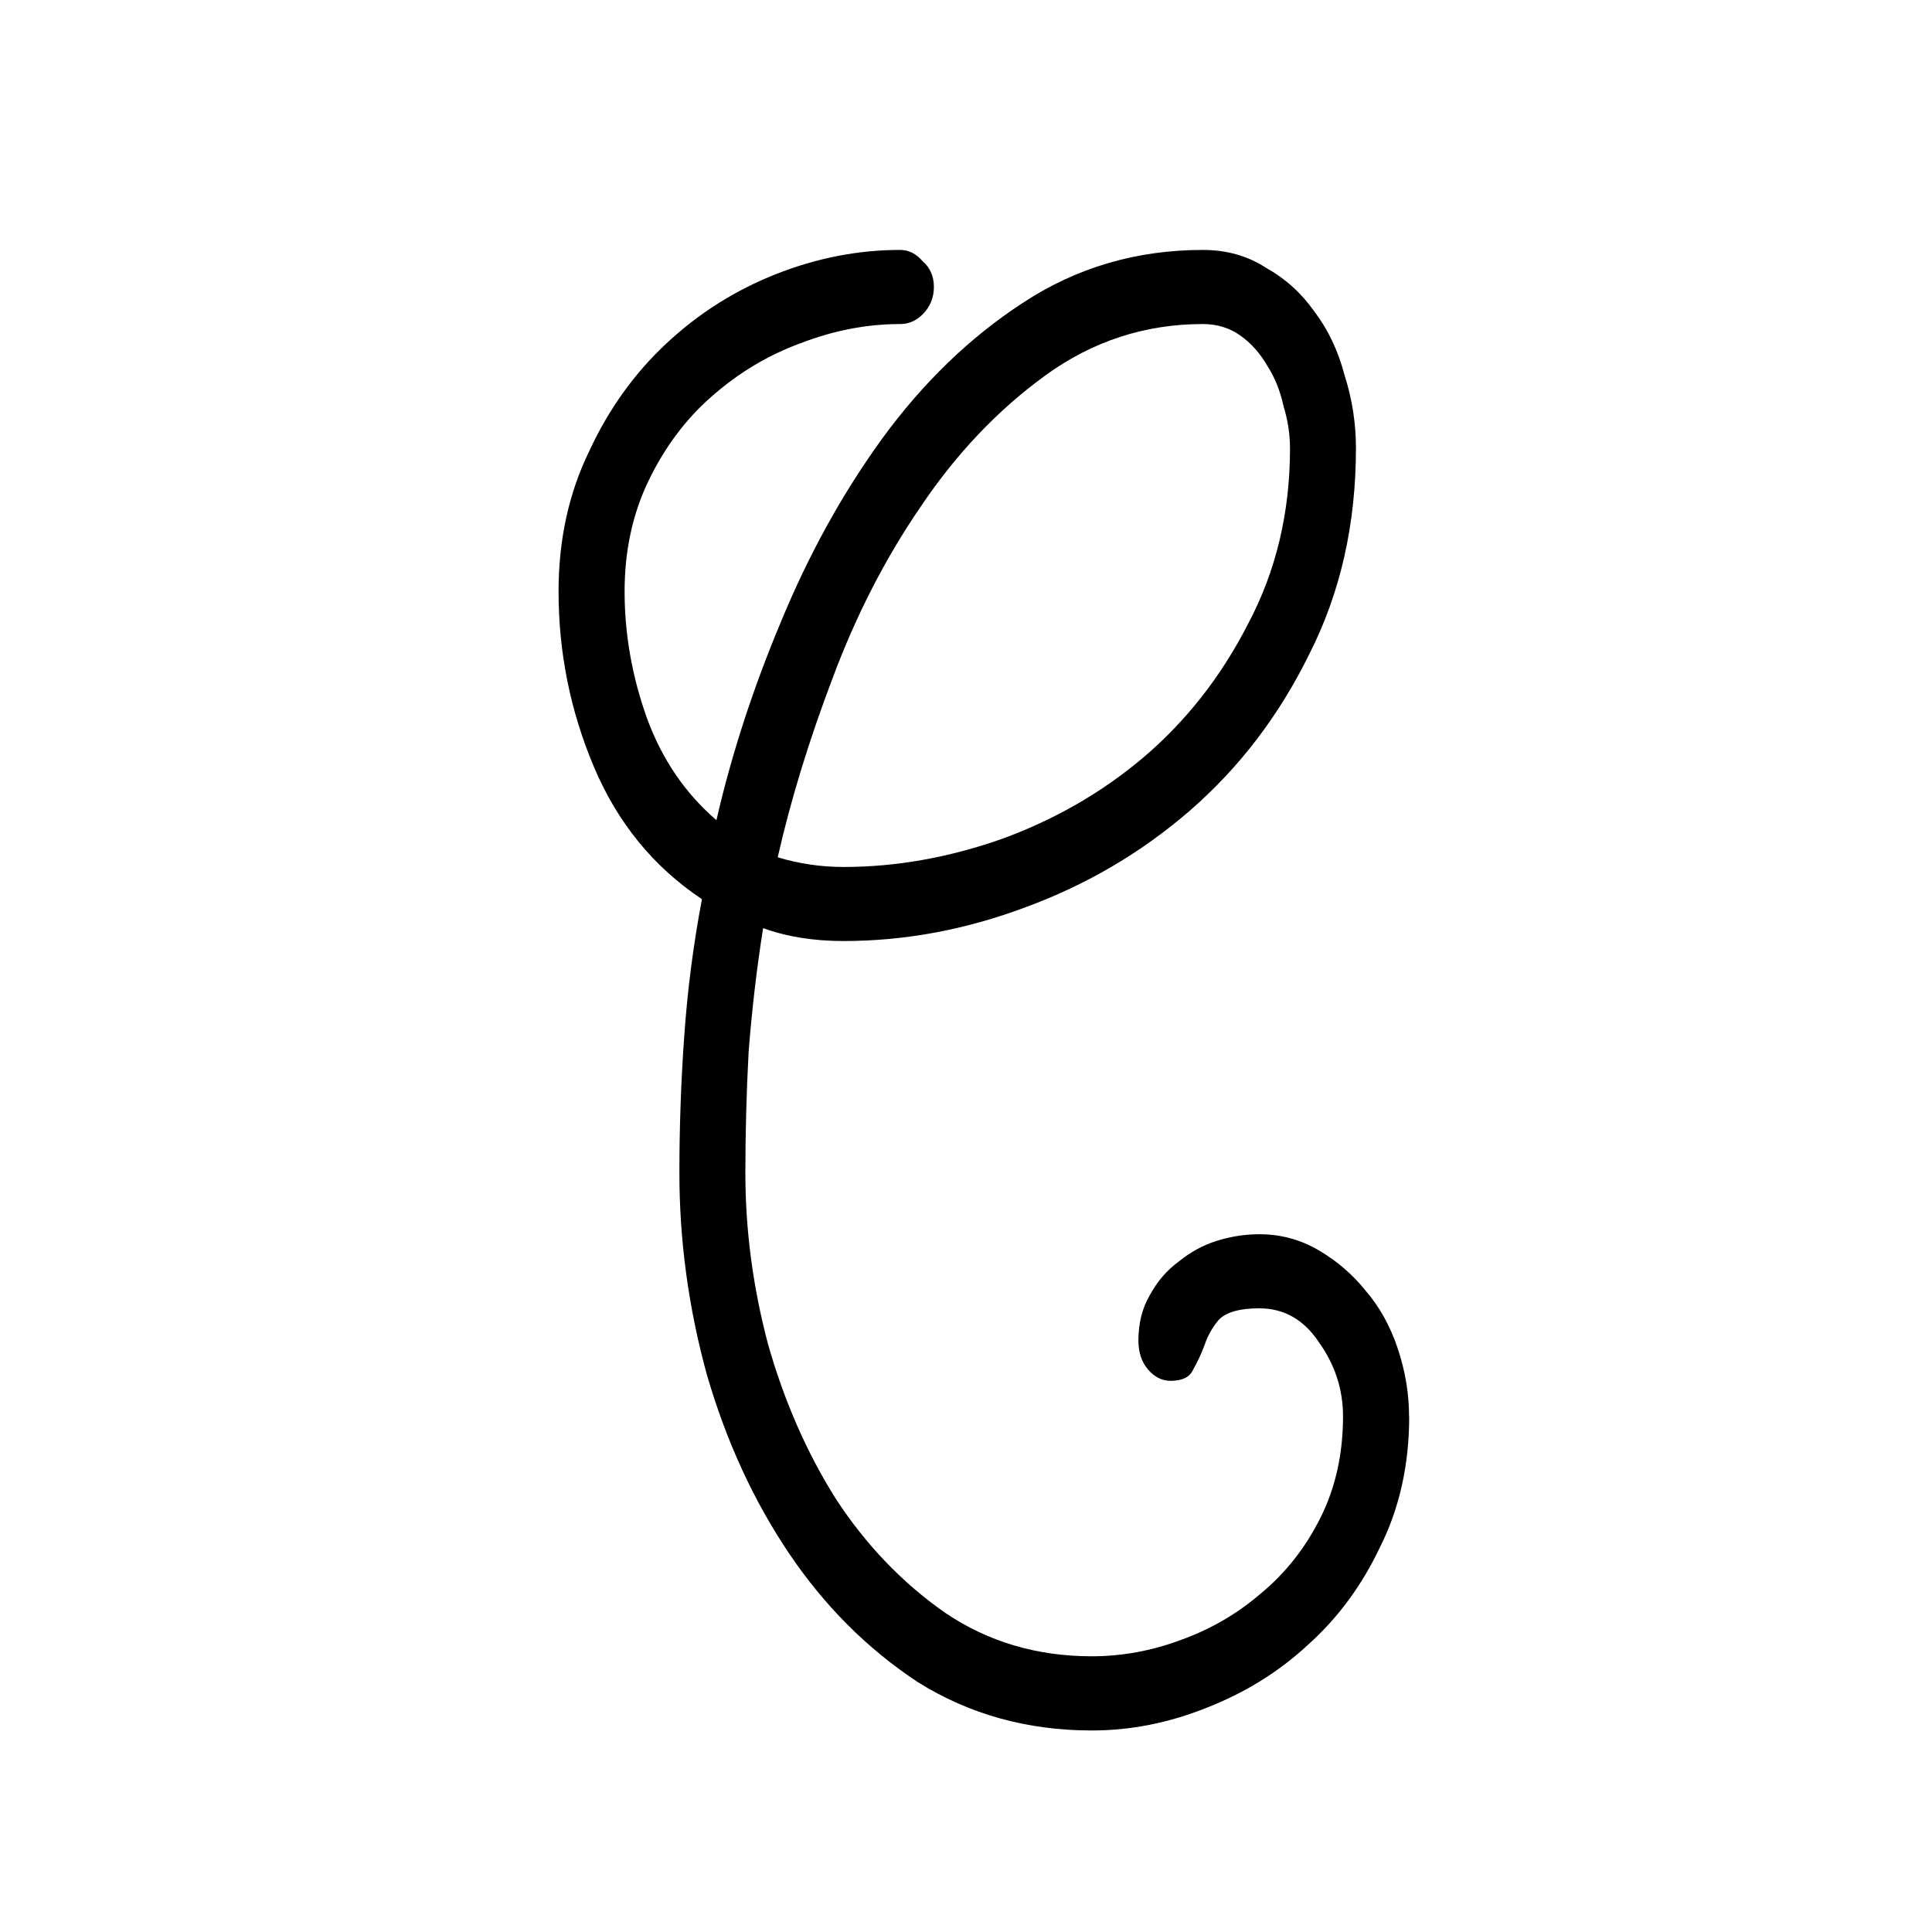
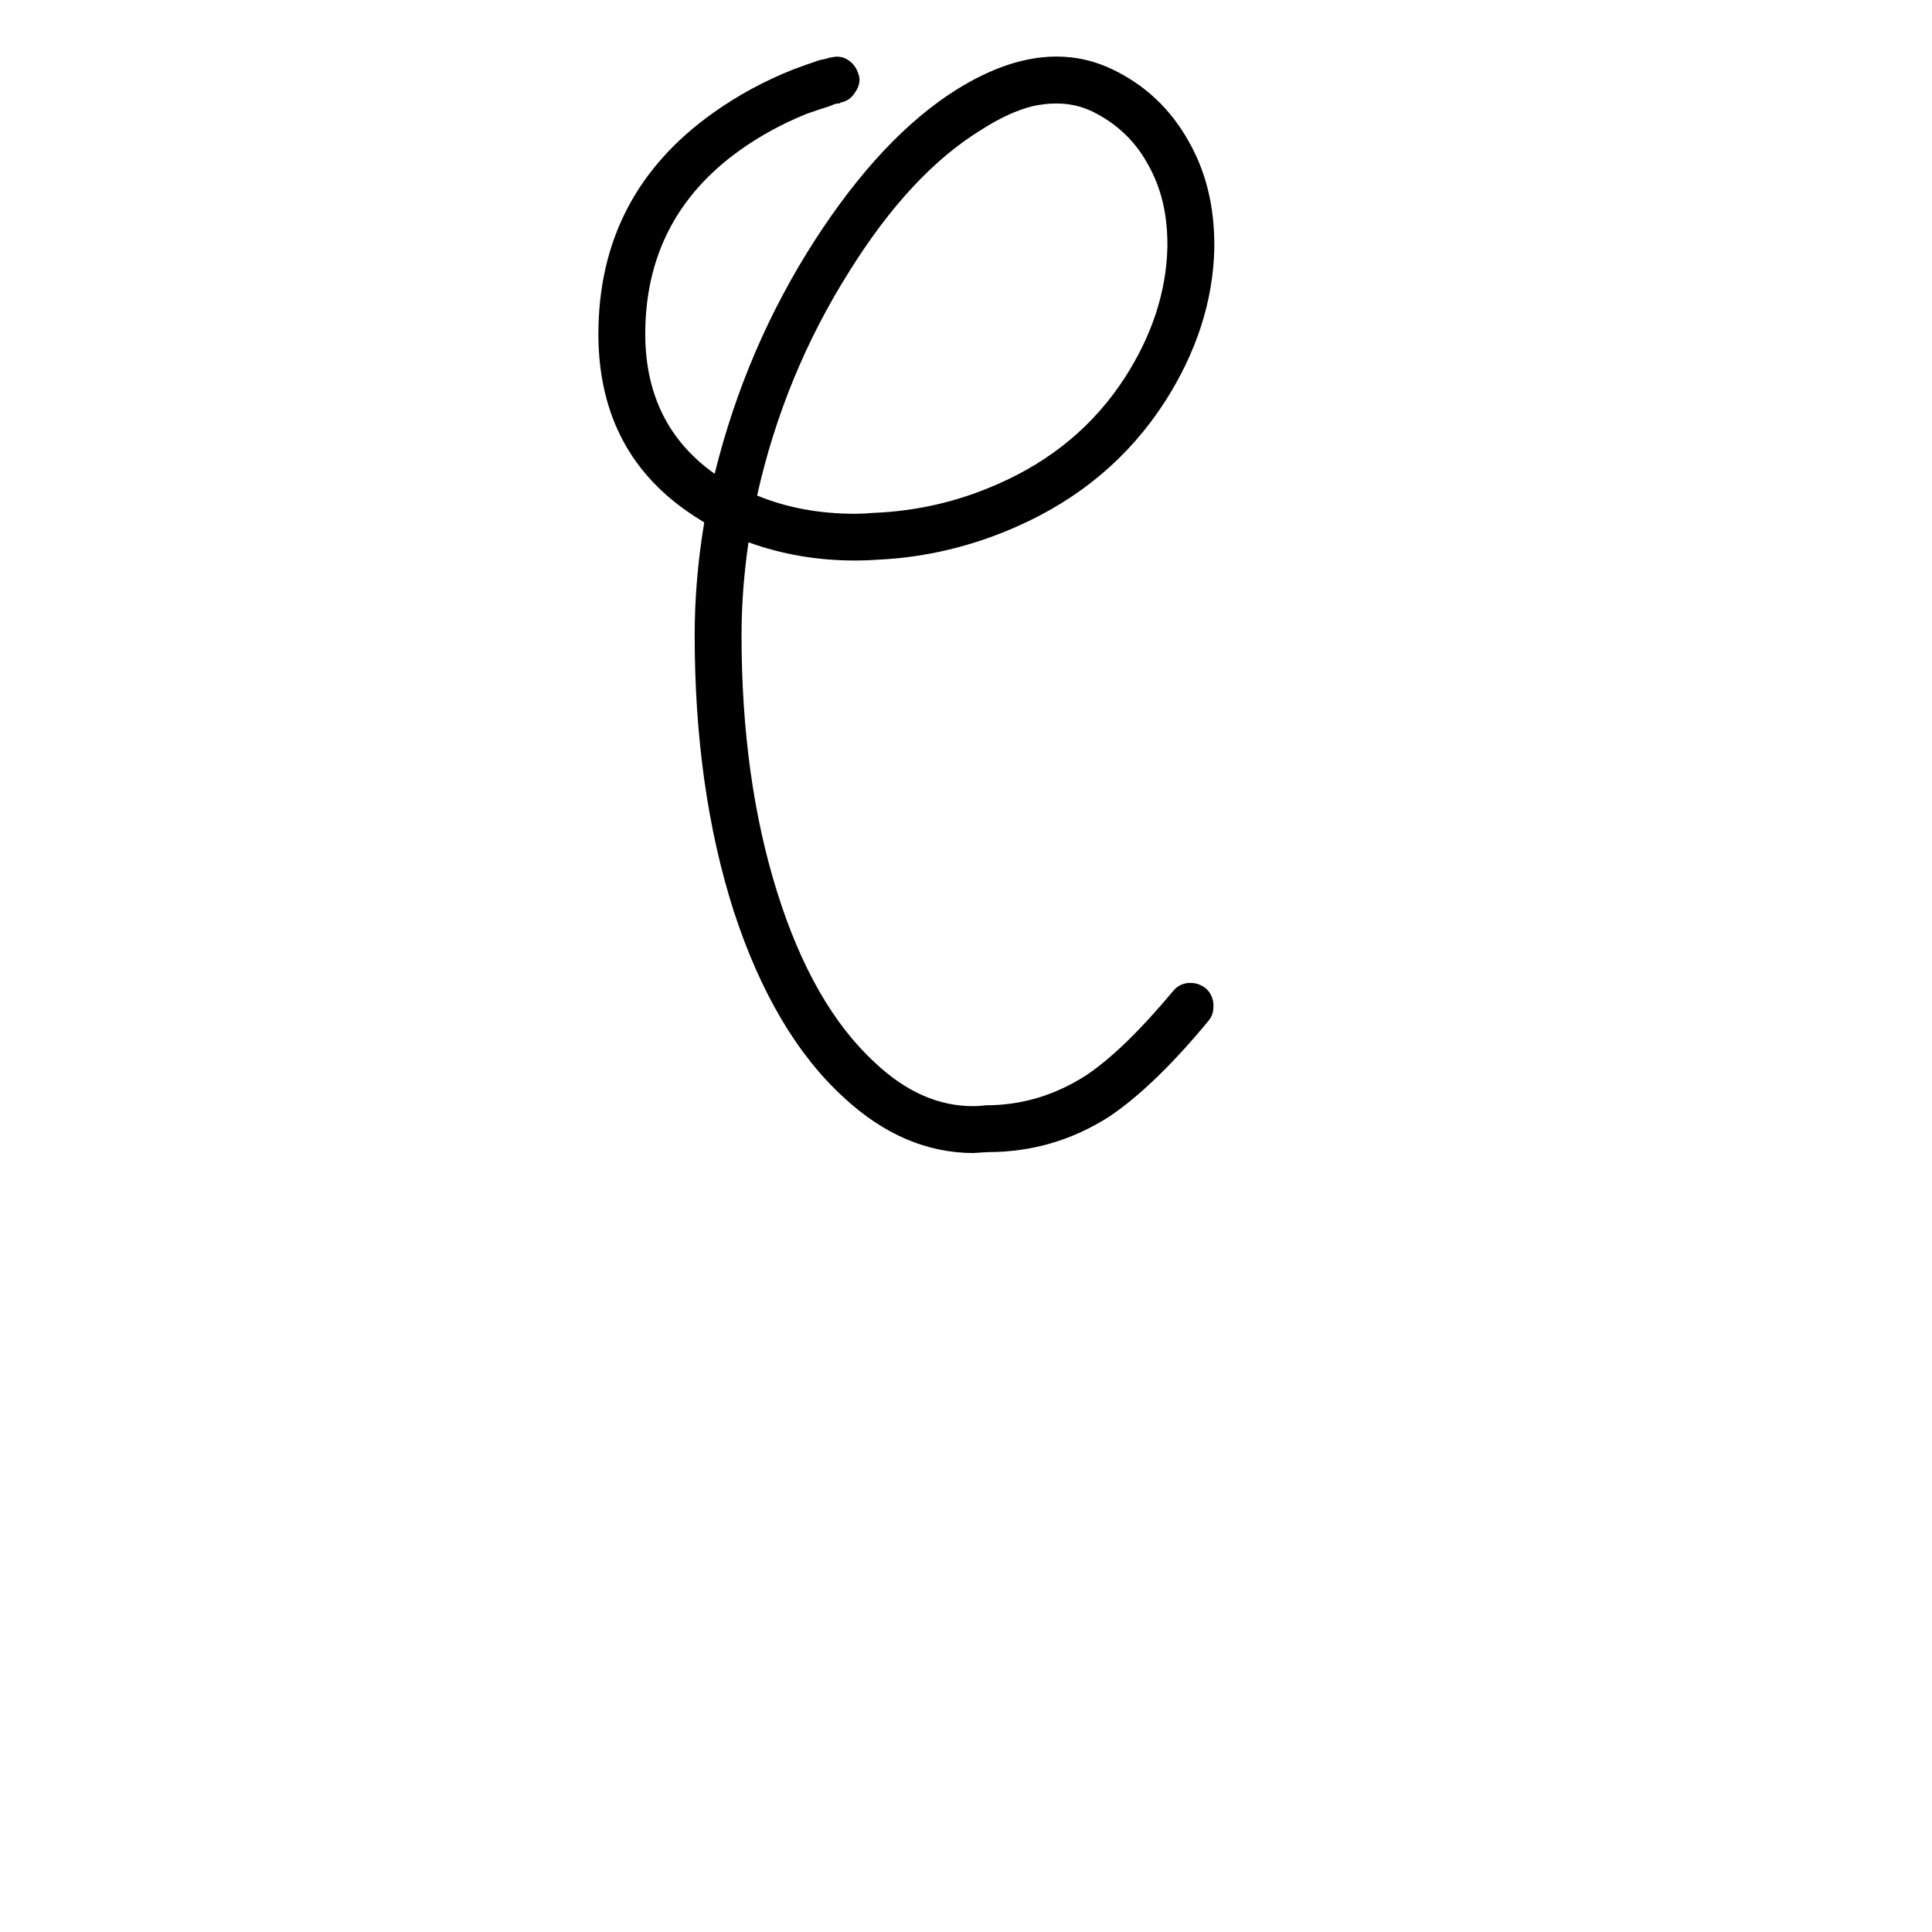
<svg xmlns="http://www.w3.org/2000/svg" width="55mm" height="55mm" viewBox="0 0 55 55" version="1.1" id="svg8">
  <defs id="defs2" />
  <g id="layer1" transform="translate(0,-242)">
-     <g aria-label="C" style="font-style:normal;font-variant:normal;font-weight:normal;font-stretch:normal;font-size:10.583px;line-height:1.25;font-family:'Cursive standard';-inkscape-font-specification:'Cursive standard';letter-spacing:0px;word-spacing:0px;fill:#000000;fill-opacity:1;stroke:none;stroke-width:0.265" id="text966">
-       <path d="m 40.117,282.319 q 0,2.064 -0.826,3.715 -0.78,1.651 -2.064,2.798 -1.238,1.147 -2.889,1.789 -1.605,0.642 -3.256,0.642 -2.752,0 -4.953,-1.376 -2.155,-1.422 -3.669,-3.669 -1.513,-2.247 -2.339,-5.091 -0.78,-2.843 -0.78,-5.733 0,-1.972 0.138,-3.898 0.138,-1.972 0.504,-3.898 -2.064,-1.376 -3.073,-3.761 -1.009,-2.385 -1.009,-4.999 0,-2.201 0.871,-3.99 0.826,-1.789 2.201,-3.073 1.376,-1.284 3.119,-1.972 1.743,-0.688 3.531,-0.688 0.367,0 0.642,0.321 0.321,0.275 0.321,0.734 0,0.459 -0.321,0.78 -0.275,0.275 -0.642,0.275 -1.422,0 -2.843,0.55 -1.376,0.504 -2.522,1.513 -1.101,0.963 -1.789,2.385 -0.688,1.422 -0.688,3.164 0,1.834 0.642,3.623 0.642,1.743 1.972,2.889 0.642,-2.798 1.834,-5.641 1.192,-2.889 2.889,-5.228 1.743,-2.385 3.99,-3.852 2.293,-1.513 5.136,-1.513 1.009,0 1.789,0.504 0.826,0.459 1.376,1.238 0.596,0.78 0.871,1.834 0.321,1.009 0.321,2.064 0,3.256 -1.33,5.87 -1.284,2.614 -3.394,4.449 -2.064,1.789 -4.678,2.752 -2.568,0.963 -5.182,0.963 -1.284,0 -2.293,-0.367 -0.275,1.743 -0.413,3.531 -0.092,1.743 -0.092,3.44 0,2.431 0.642,4.861 0.688,2.431 1.926,4.403 1.284,1.972 3.119,3.256 1.834,1.238 4.173,1.238 1.284,0 2.522,-0.459 1.284,-0.459 2.293,-1.33 1.055,-0.871 1.697,-2.155 0.642,-1.284 0.642,-2.889 0,-1.147 -0.688,-2.11 -0.642,-0.963 -1.697,-0.963 -0.826,0 -1.147,0.321 -0.275,0.321 -0.413,0.734 -0.138,0.367 -0.321,0.688 -0.138,0.321 -0.642,0.321 -0.367,0 -0.642,-0.321 -0.275,-0.321 -0.275,-0.826 0,-0.734 0.321,-1.284 0.321,-0.596 0.826,-0.963 0.504,-0.413 1.101,-0.596 0.596,-0.183 1.192,-0.183 0.917,0 1.697,0.459 0.78,0.459 1.33,1.147 0.596,0.688 0.917,1.651 0.321,0.963 0.321,1.926 z m -3.394,-27.563 q 0,-0.596 -0.183,-1.192 -0.138,-0.642 -0.459,-1.147 -0.321,-0.55 -0.78,-0.871 -0.459,-0.321 -1.055,-0.321 -2.477,0 -4.494,1.468 -2.018,1.468 -3.531,3.715 -1.513,2.201 -2.522,4.907 -1.009,2.66 -1.559,5.091 0.917,0.275 1.88,0.275 2.201,0 4.449,-0.78 2.293,-0.826 4.082,-2.339 1.834,-1.559 2.981,-3.806 1.192,-2.247 1.192,-4.999 z" style="font-size:45.861px;stroke-width:0.265" id="path968" />
+     <g style="font-style:normal;font-variant:normal;font-weight:normal;font-stretch:normal;font-size:63.5px;line-height:125%;font-family:Graphecrit;-inkscape-font-specification:Graphecrit;letter-spacing:0px;word-spacing:0px;fill:#000000;fill-opacity:1;stroke:none;stroke-width:1px;stroke-linecap:butt;stroke-linejoin:miter;stroke-opacity:1" id="text6642">
+       <path d="m 21.553,256.107 q 1.259,0.519 2.79,0.519 0.247,0 0.519,-0.025 1.852,-0.074 3.531,-0.815 2.321,-1.012 3.63,-3.037 1.161,-1.803 1.21,-3.704 l 0,-0.099 q 0,-1.284 -0.543,-2.247 -0.543,-1.012 -1.605,-1.531 -0.469,-0.222 -1.012,-0.222 -0.321,0 -0.667,0.074 -0.691,0.173 -1.457,0.667 -2.025,1.235 -3.778,4.05 -1.852,2.939 -2.618,6.371 z m 6.174,18.718 q -2,0 -3.704,-1.58 -2,-1.827 -3.136,-5.309 -1.111,-3.482 -1.111,-7.853 0,-1.58 0.272,-3.21 l -0.272,-0.173 q -2.716,-1.753 -2.741,-5.136 l 0,-0.049 q 0,-3.976 3.26,-6.297 1.037,-0.741 2.272,-1.235 0.395,-0.148 0.766,-0.272 0.123,-0.025 0.222,-0.049 l 0.074,-0.025 0.025,0 q 0.099,-0.025 0.173,-0.025 0.173,0 0.321,0.099 0.222,0.148 0.296,0.42 0.025,0.074 0.025,0.123 0,0.198 -0.123,0.37 -0.148,0.247 -0.42,0.296 l -0.025,0.025 -0.074,0 q -0.099,0.025 -0.198,0.074 -0.321,0.099 -0.667,0.222 -1.037,0.42 -1.901,1.037 -2.692,1.926 -2.692,5.235 l 0,0.049 q 0.025,2.544 1.976,3.926 0.889,-3.605 2.865,-6.668 1.901,-2.939 4.025,-4.272 1.506,-0.938 2.84,-0.938 0.84,0 1.605,0.37 1.383,0.667 2.148,2.025 0.741,1.284 0.741,2.963 l 0,0.099 q -0.049,2.247 -1.408,4.371 -1.531,2.371 -4.223,3.556 -1.901,0.84 -3.926,0.938 -0.321,0.025 -0.667,0.025 -1.605,0 -3.037,-0.519 -0.198,1.358 -0.198,2.642 0,4.075 1.012,7.31 1.012,3.235 2.79,4.865 1.309,1.235 2.79,1.235 0.173,0 0.37,-0.025 1.531,0 2.865,-0.864 1.062,-0.716 2.445,-2.371 0.173,-0.222 0.445,-0.247 l 0.074,0 q 0.222,0 0.42,0.148 0.198,0.173 0.222,0.445 l 0,0.099 q 0,0.222 -0.148,0.395 -1.531,1.852 -2.815,2.716 -1.58,1.012 -3.457,1.012 l -0.395,0.025 z" style="font-size:49.389px" id="path7967" />
    </g>
  </g>
</svg>
